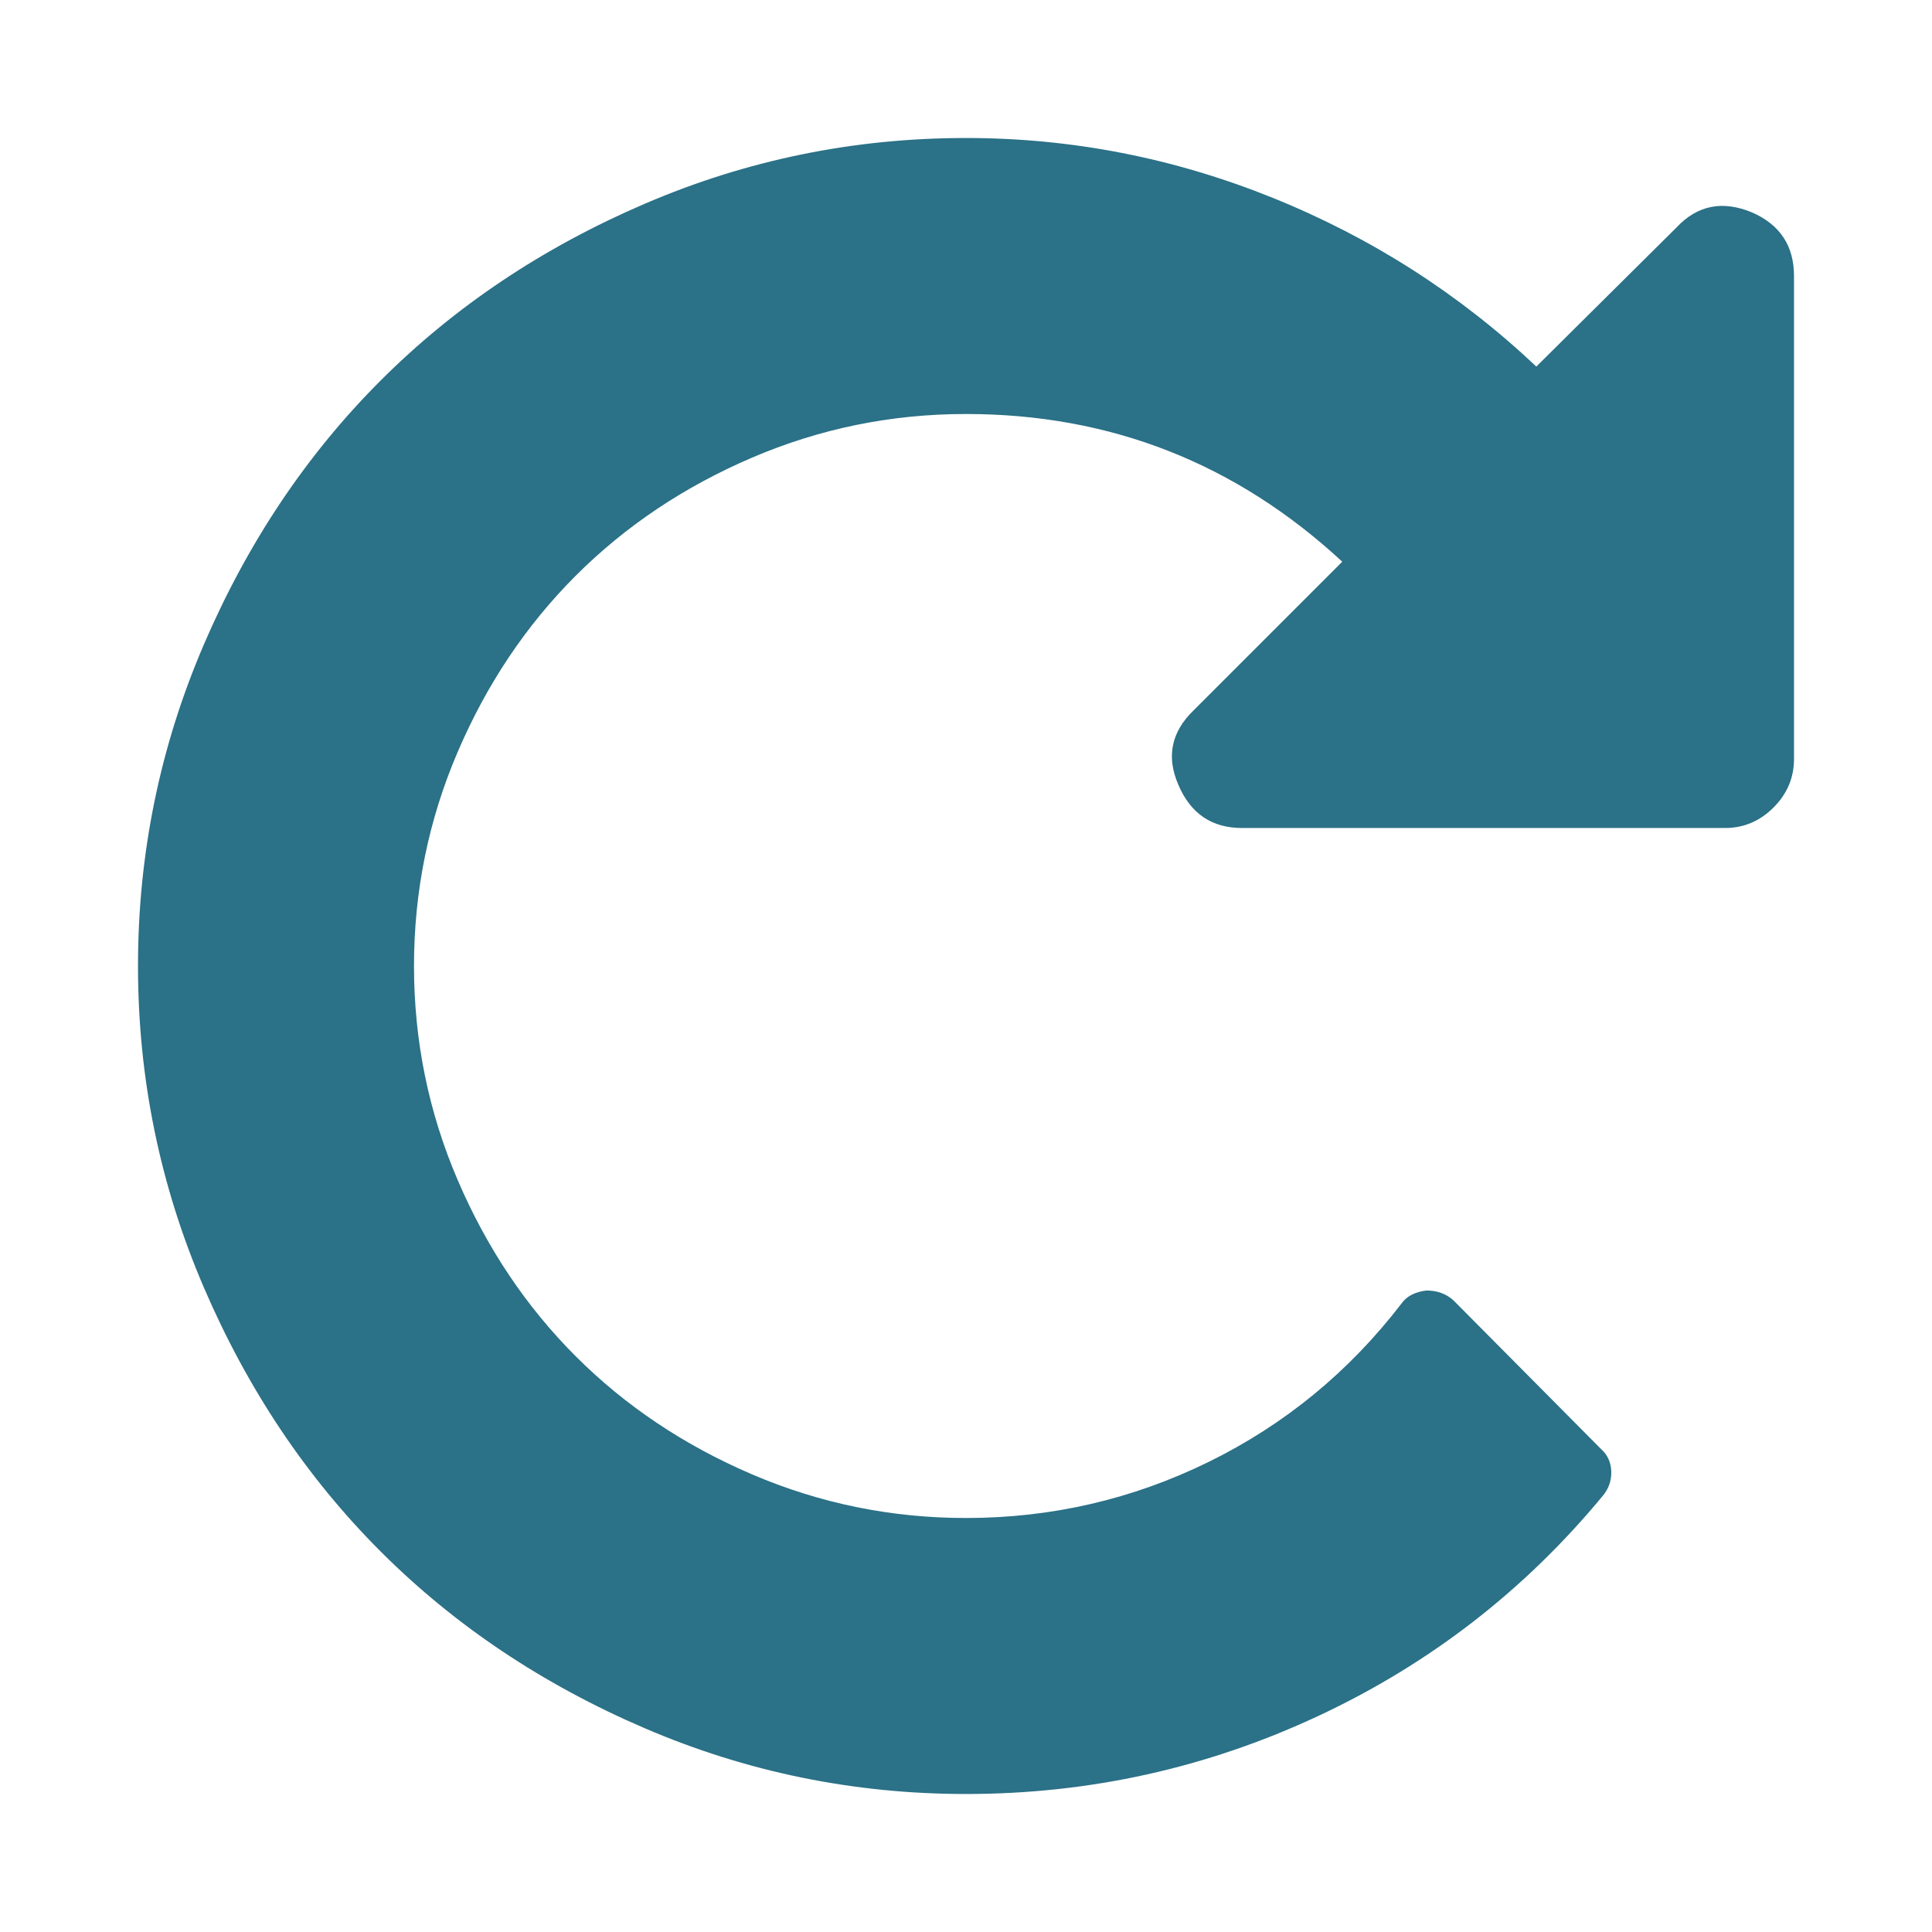
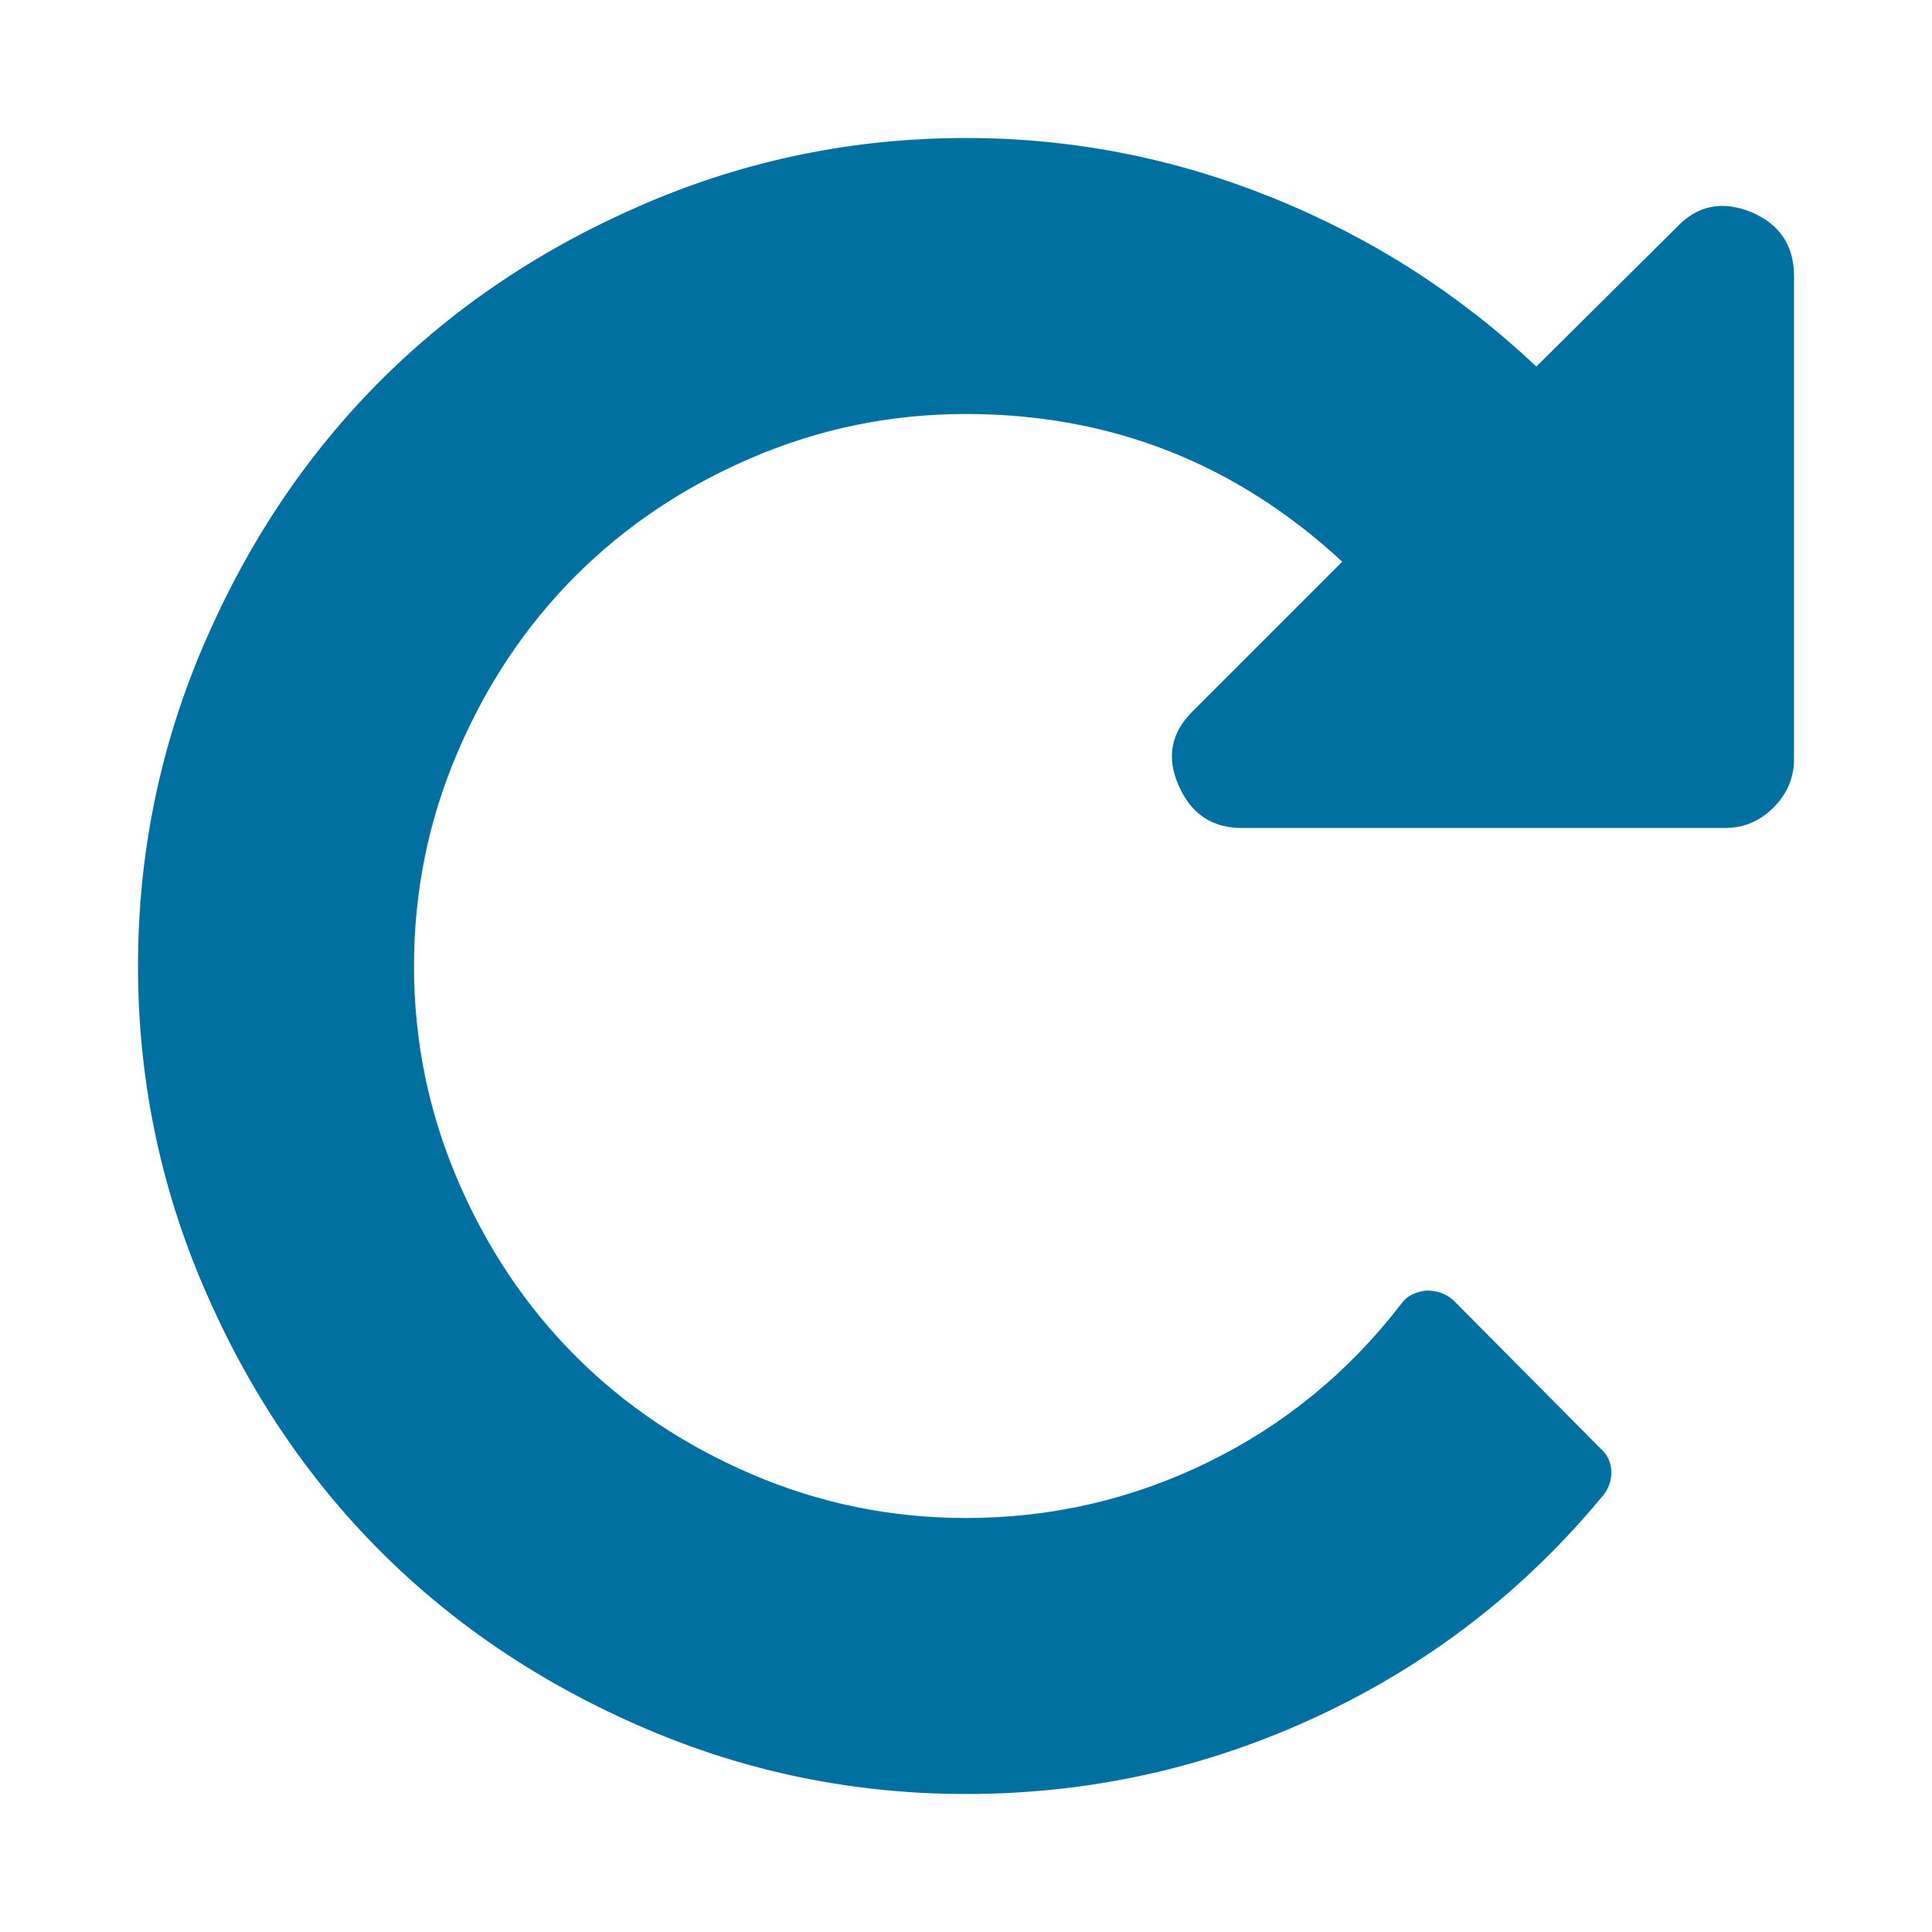
<svg xmlns="http://www.w3.org/2000/svg" width="1792" height="1792" viewBox="0 0 1792 1792">
-   <path style="fill:#2b7187" d="M1664 256v448q0 26-19 45t-45 19h-448q-42 0-59-40-17-39 14-69l138-138q-148-137-349-137-104 0-198.5 40.5t-163.5 109.5-109.5 163.5-40.5 198.5 40.5 198.5 109.5 163.5 163.5 109.5 198.5 40.5q119 0 225-52t179-147q7-10 23-12 15 0 25 9l137 138q9 8 9.5 20.5t-7.5 22.5q-109 132-264 204.5t-327 72.5q-156 0-298-61t-245-164-164-245-61-298 61-298 164-245 245-164 298-61q147 0 284.5 55.5t244.5 156.5l130-129q29-31 70-14 39 17 39 59z" />
+   <path style="fill:#0070a1" d="M1664 256v448q0 26-19 45t-45 19h-448q-42 0-59-40-17-39 14-69l138-138q-148-137-349-137-104 0-198.5 40.5t-163.5 109.5-109.5 163.5-40.5 198.5 40.5 198.5 109.5 163.5 163.5 109.5 198.5 40.5q119 0 225-52t179-147q7-10 23-12 15 0 25 9l137 138q9 8 9.5 20.5t-7.5 22.5q-109 132-264 204.5t-327 72.5q-156 0-298-61t-245-164-164-245-61-298 61-298 164-245 245-164 298-61q147 0 284.5 55.5t244.5 156.5l130-129q29-31 70-14 39 17 39 59z" />
</svg>
